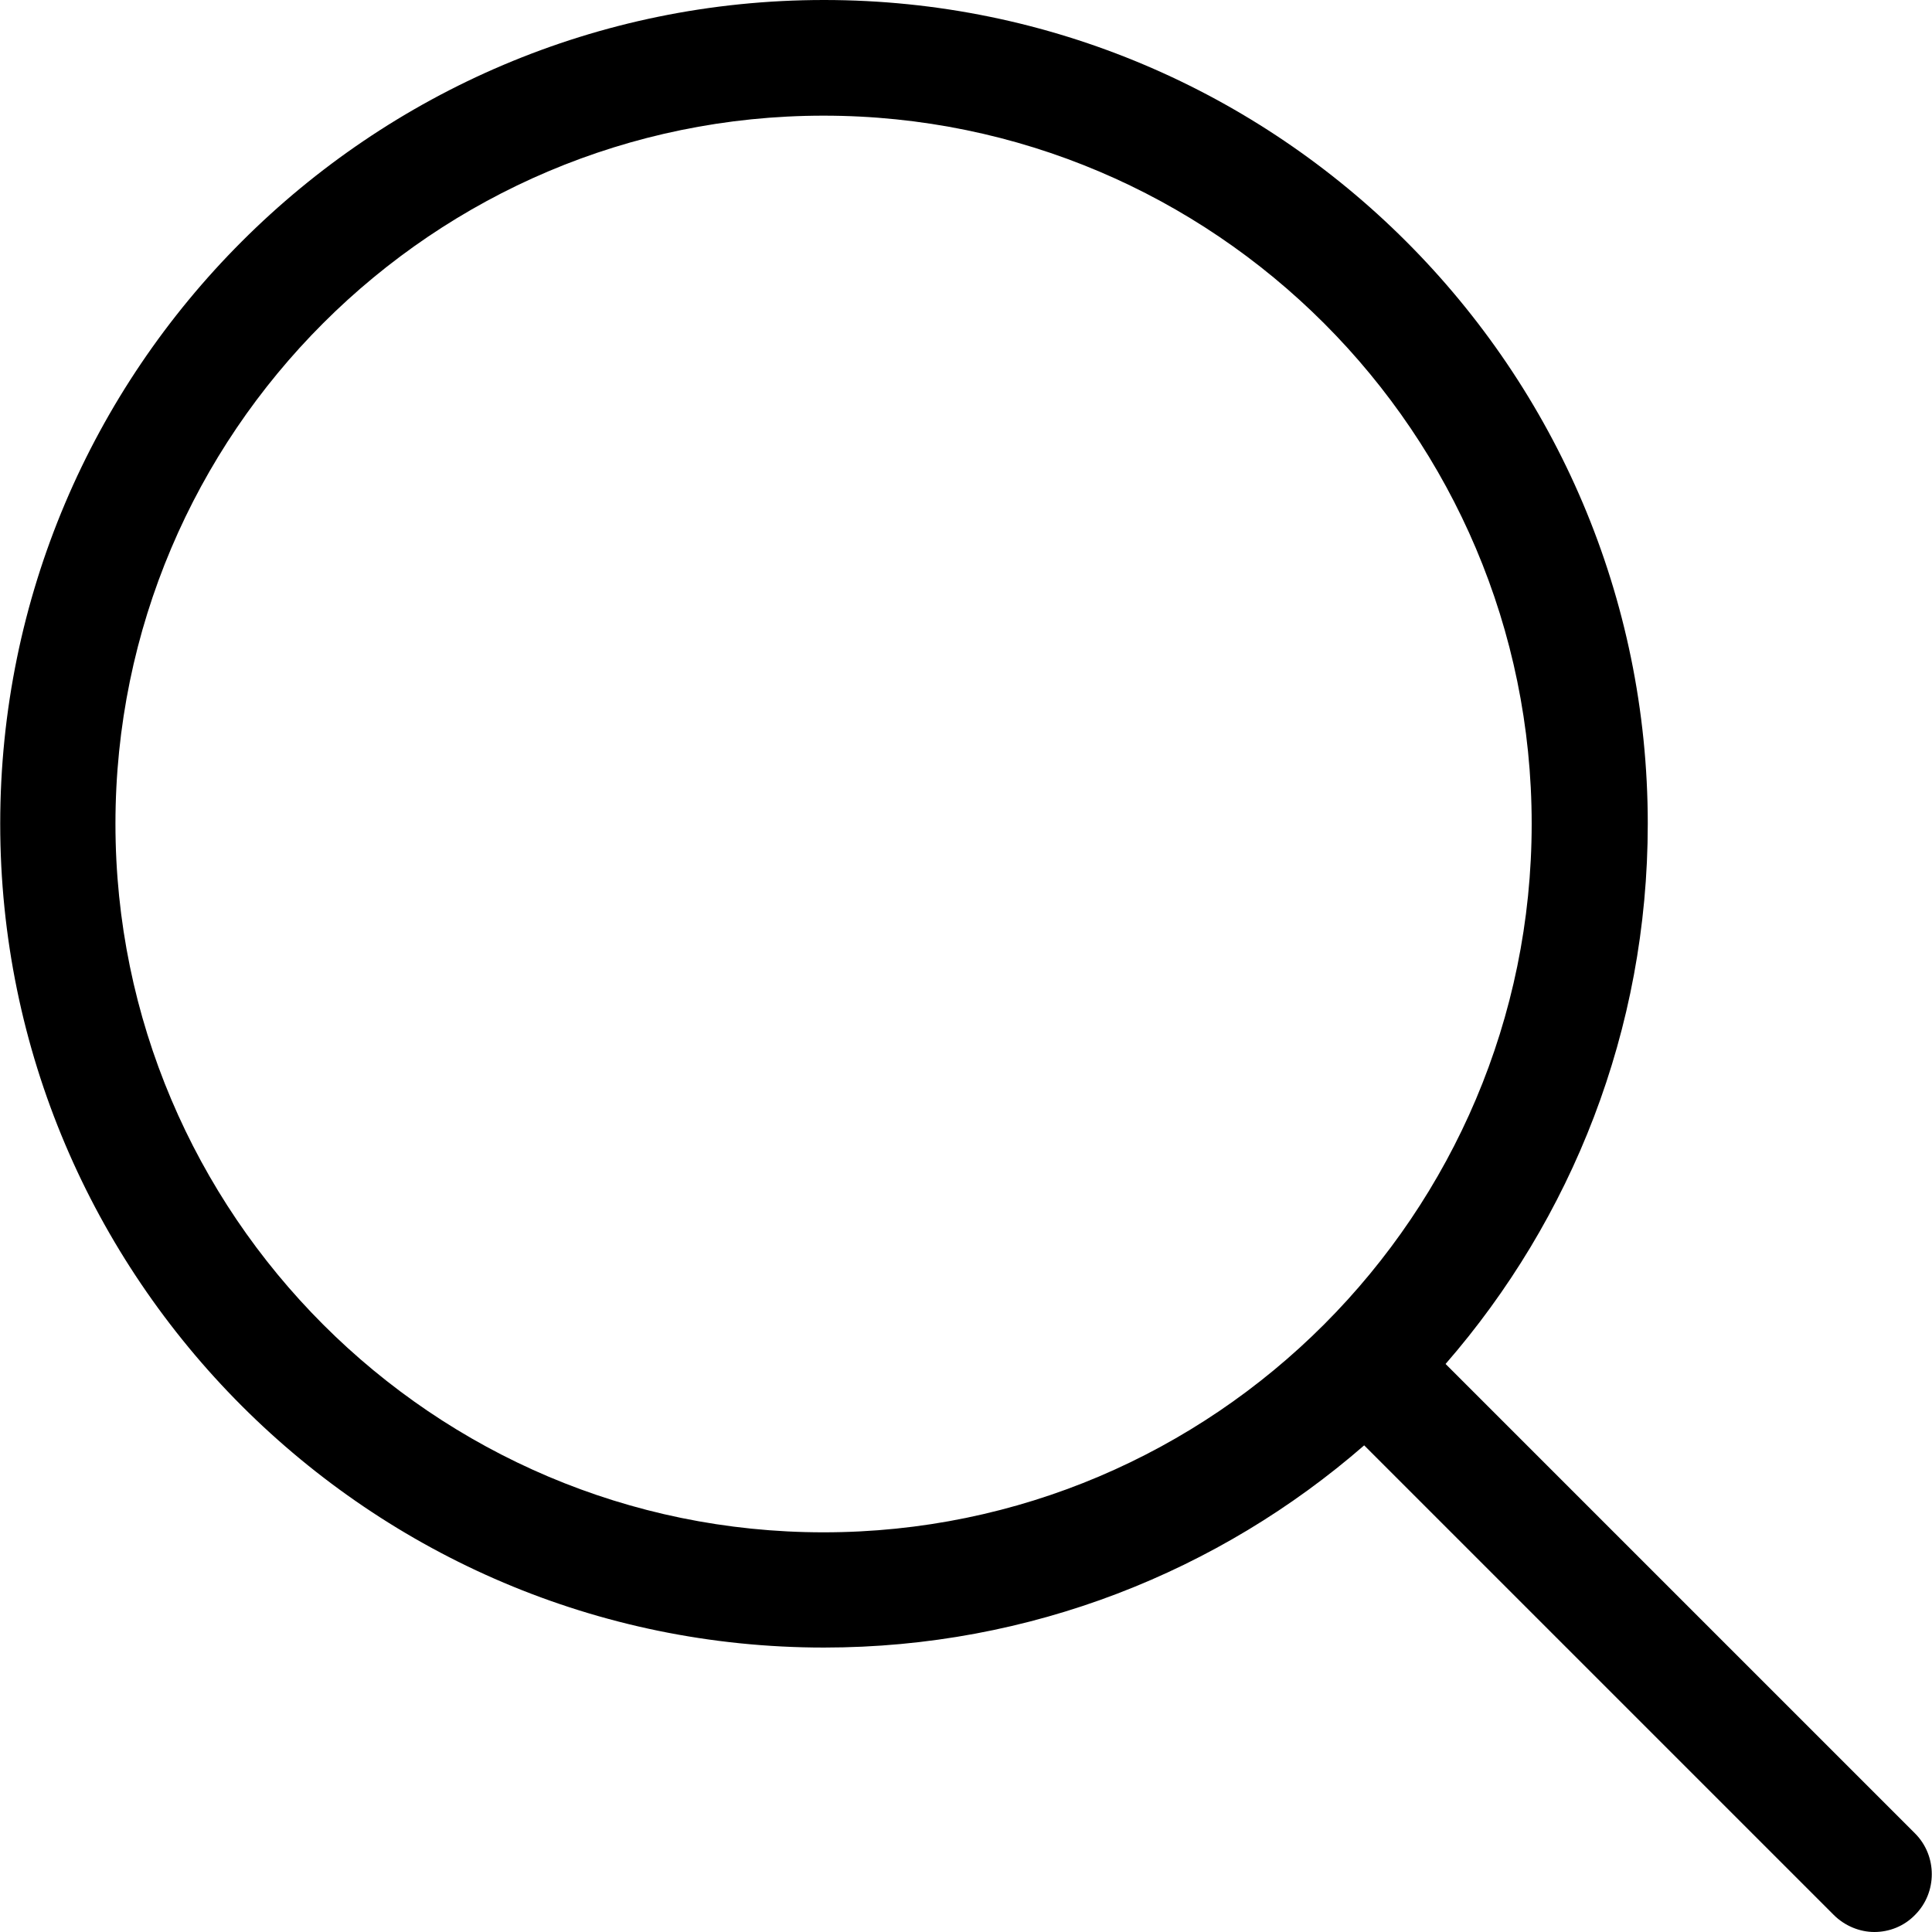
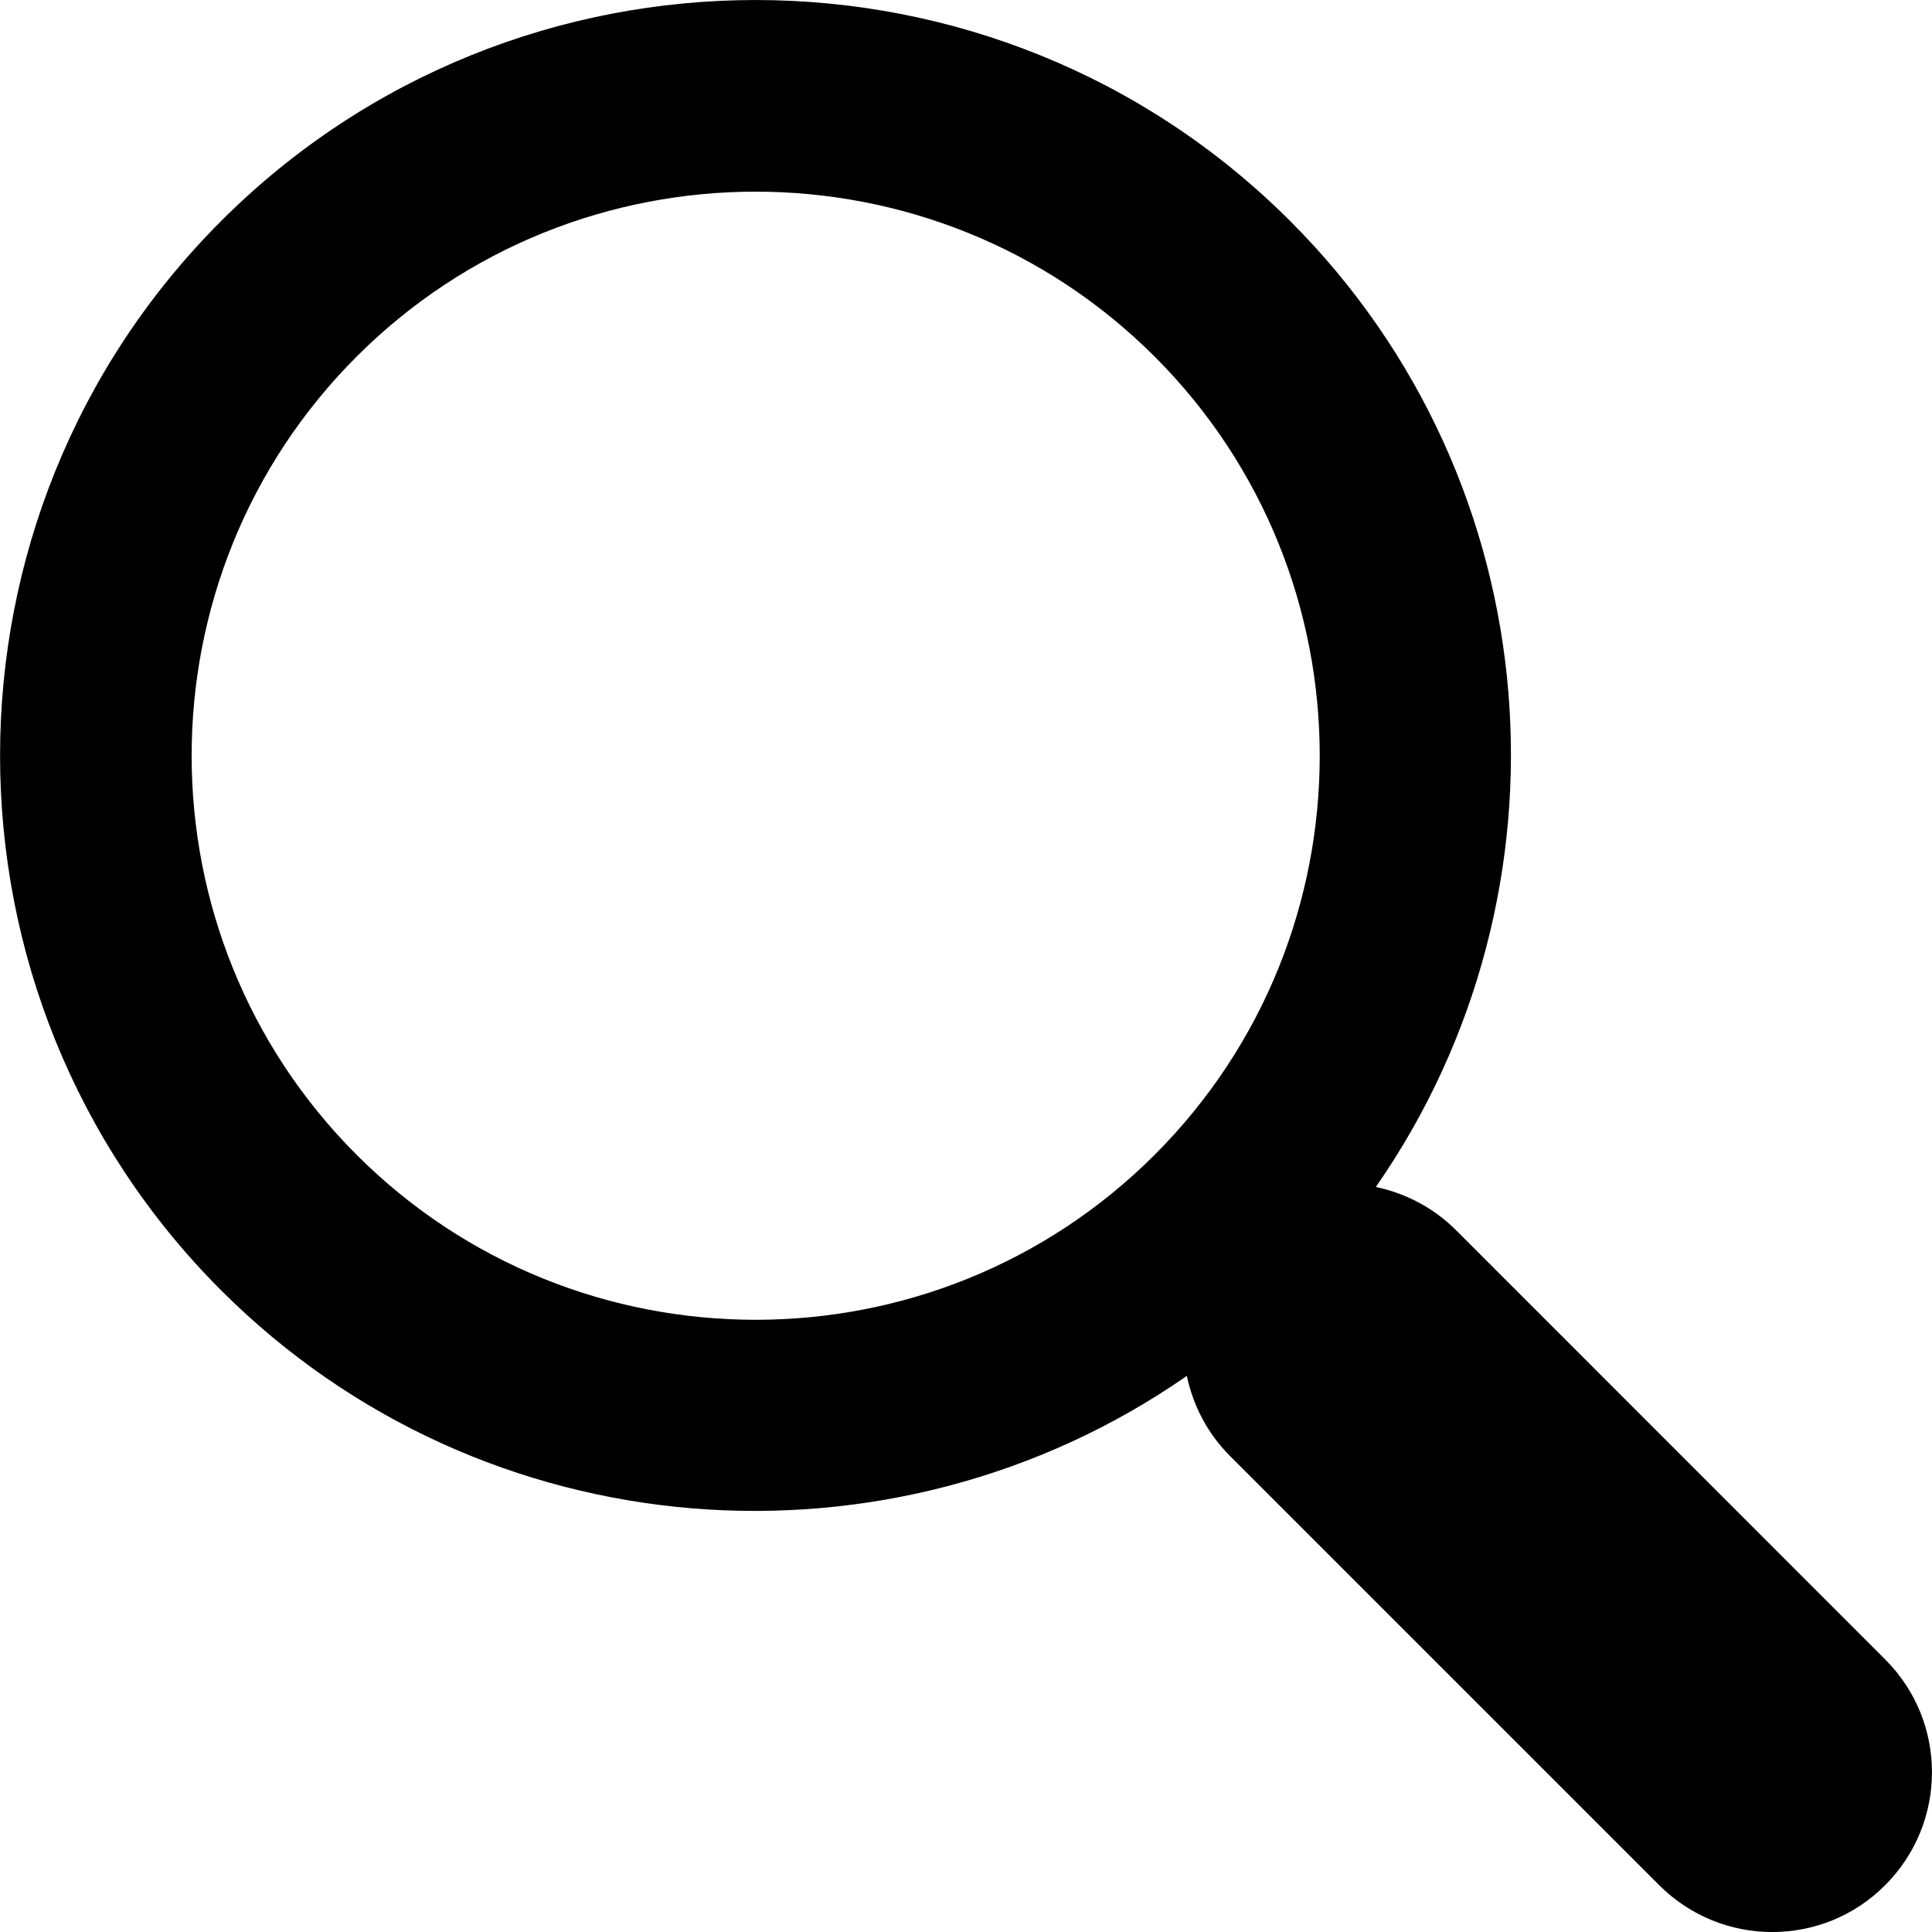
- <svg xmlns="http://www.w3.org/2000/svg" version="1.1" id="Capa_1" x="0px" y="0px" viewBox="0 0 451 451" style="enable-background:new 0 0 451 451;" xml:space="preserve">
+ <svg xmlns="http://www.w3.org/2000/svg" version="1.1" id="Capa_1" x="0px" y="0px" width="30.239px" height="30.239px" viewBox="0 0 30.239 30.239" style="enable-background:new 0 0 30.239 30.239;" xml:space="preserve">
  <g>
-     <path d="M447.05,428l-109.6-109.6c29.4-33.8,47.2-77.9,47.2-126.1C384.65,86.2,298.35,0,192.35,0C86.25,0,0.05,86.3,0.05,192.3   s86.3,192.3,192.3,192.3c48.2,0,92.3-17.8,126.1-47.2L428.05,447c2.6,2.6,6.1,4,9.5,4s6.9-1.3,9.5-4   C452.25,441.8,452.25,433.2,447.05,428z M26.95,192.3c0-91.2,74.2-165.3,165.3-165.3c91.2,0,165.3,74.2,165.3,165.3   s-74.1,165.4-165.3,165.4C101.15,357.7,26.95,283.5,26.95,192.3z" />
+     <path d="M20.194,3.46c-4.613-4.613-12.121-4.613-16.734,0c-4.612,4.614-4.612,12.121,0,16.735   c4.108,4.107,10.506,4.547,15.116,1.34c0.097,0.459,0.319,0.897,0.676,1.254l6.718,6.718c0.979,0.977,2.561,0.977,3.535,0   c0.978-0.978,0.978-2.56,0-3.535l-6.718-6.72c-0.355-0.354-0.794-0.577-1.253-0.674C24.743,13.967,24.303,7.57,20.194,3.46z    M18.073,18.074c-3.444,3.444-9.049,3.444-12.492,0c-3.442-3.444-3.442-9.048,0-12.492c3.443-3.443,9.048-3.443,12.492,0   C21.517,9.026,21.517,14.63,18.073,18.074z" />
  </g>
  <g>
</g>
  <g>
</g>
  <g>
</g>
  <g>
</g>
  <g>
</g>
  <g>
</g>
  <g>
</g>
  <g>
</g>
  <g>
</g>
  <g>
</g>
  <g>
</g>
  <g>
</g>
  <g>
</g>
  <g>
</g>
  <g>
</g>
</svg>
